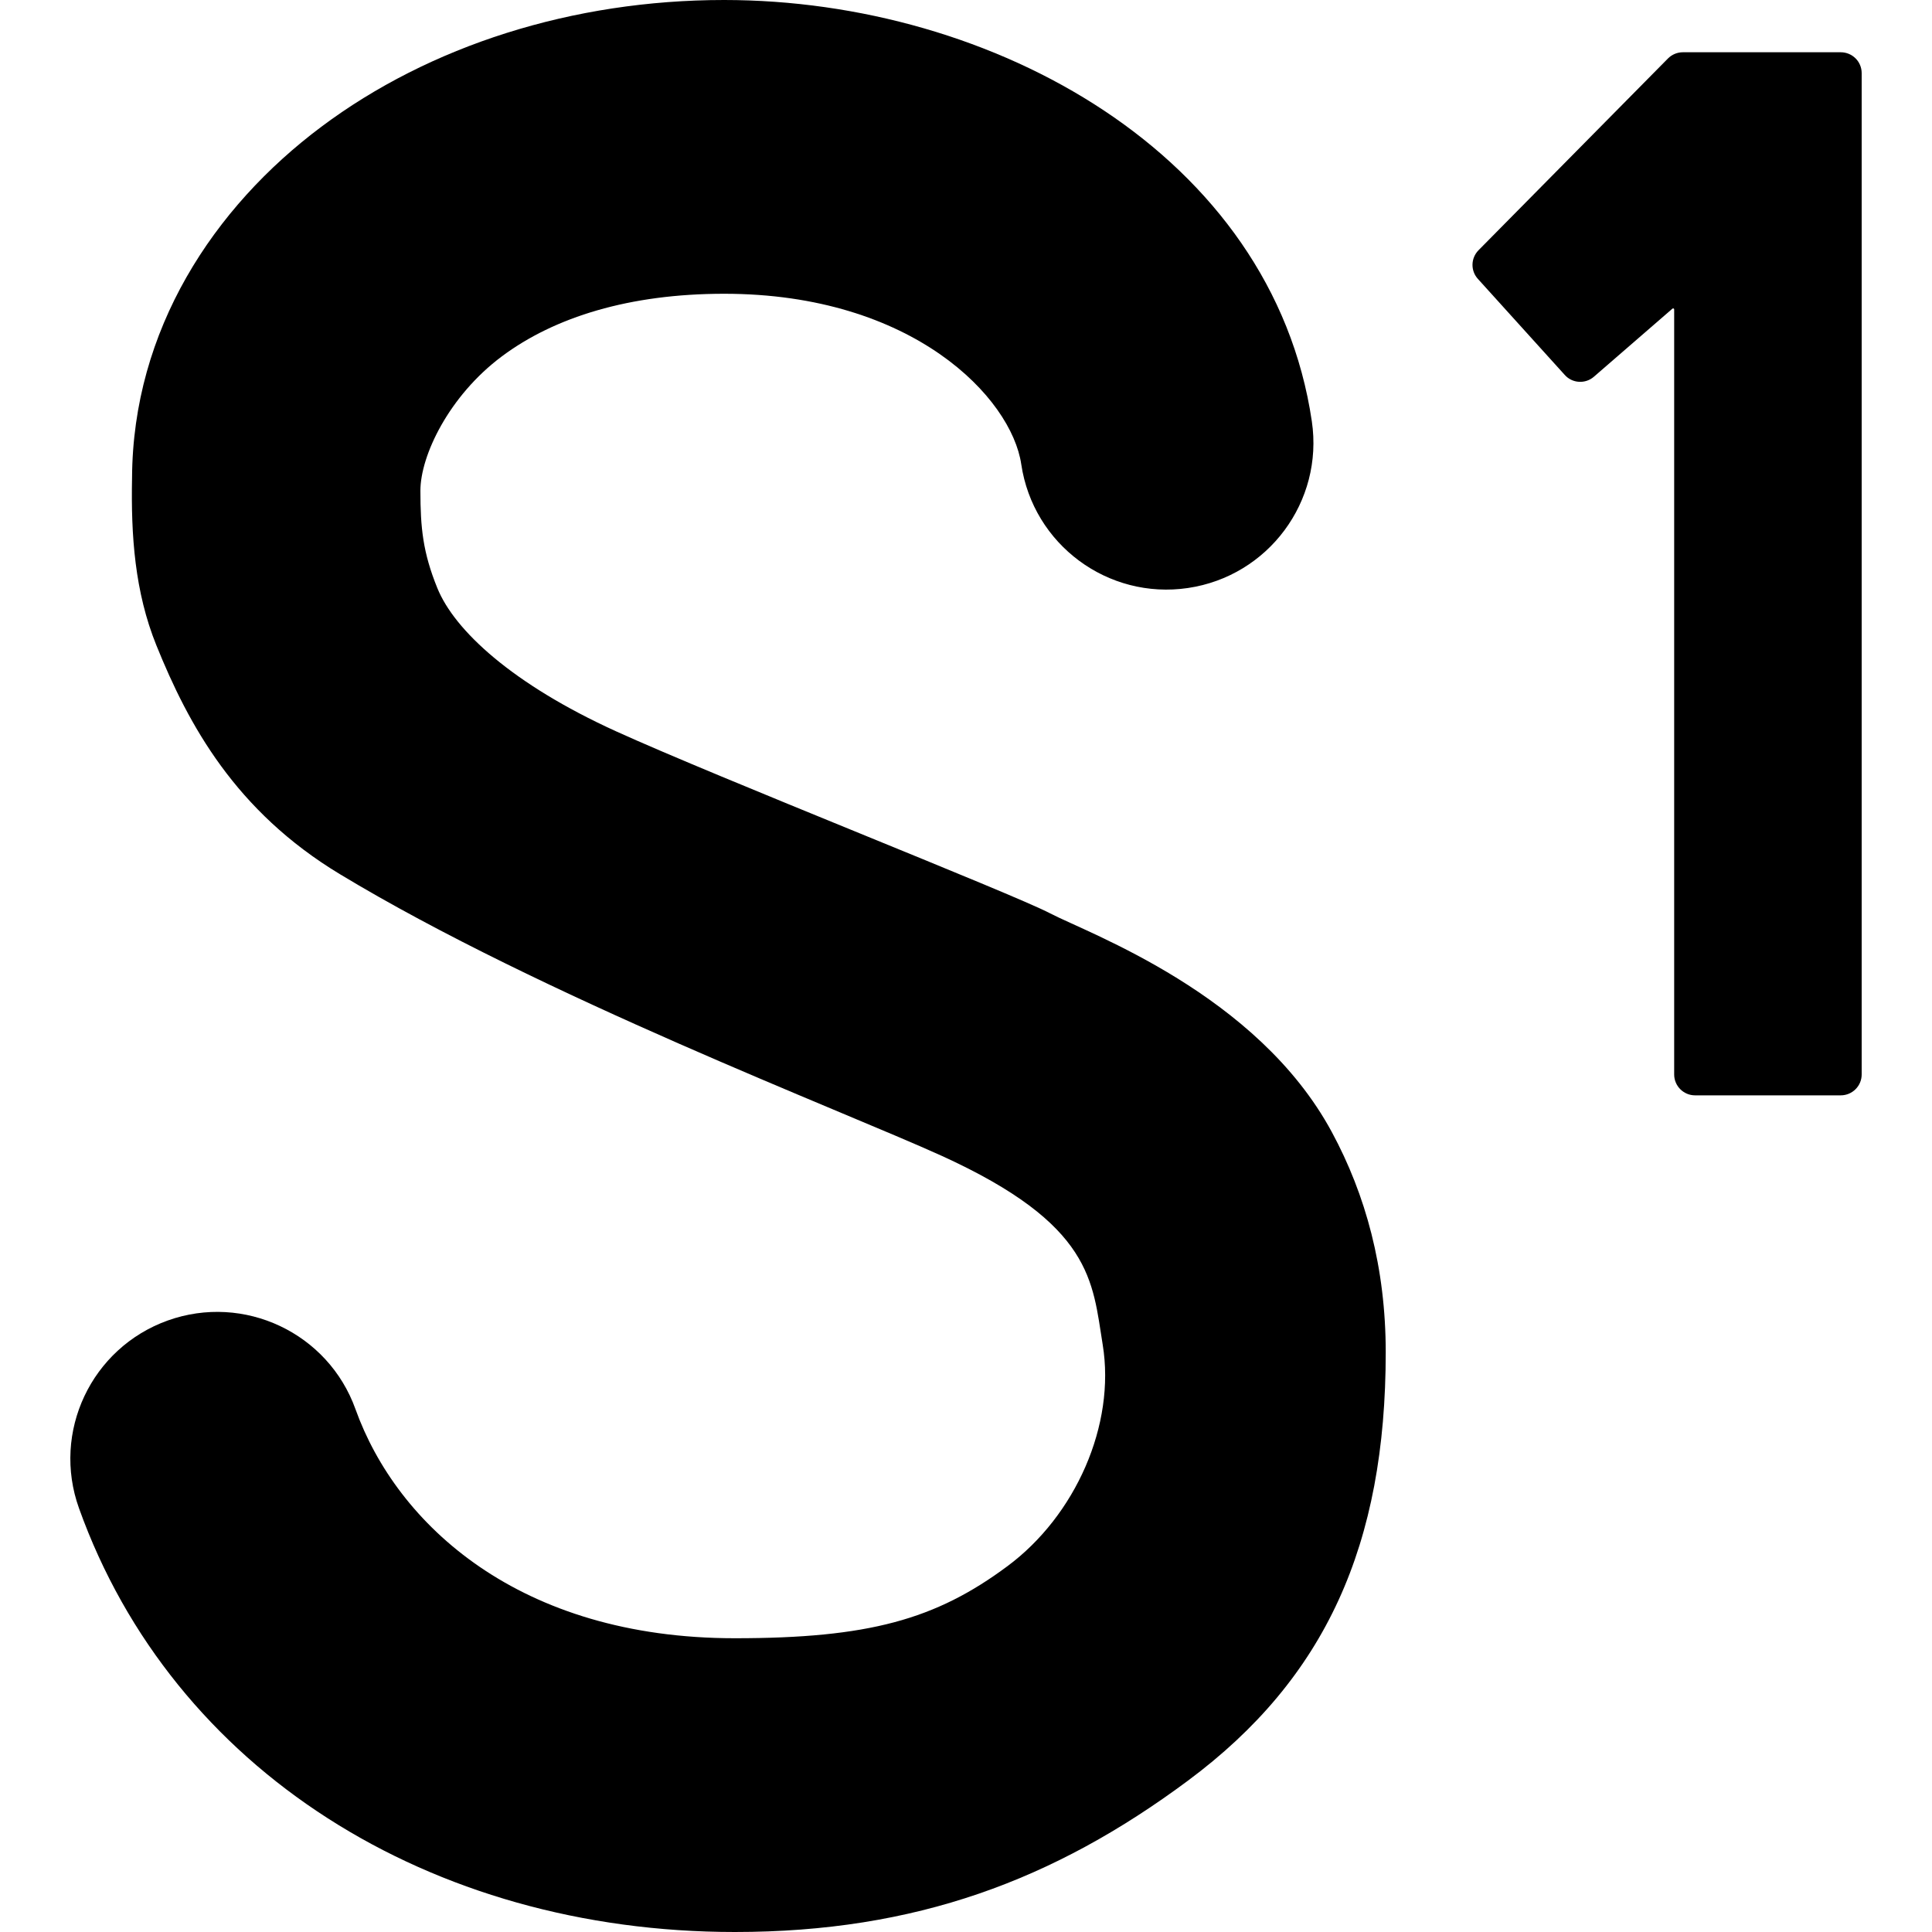
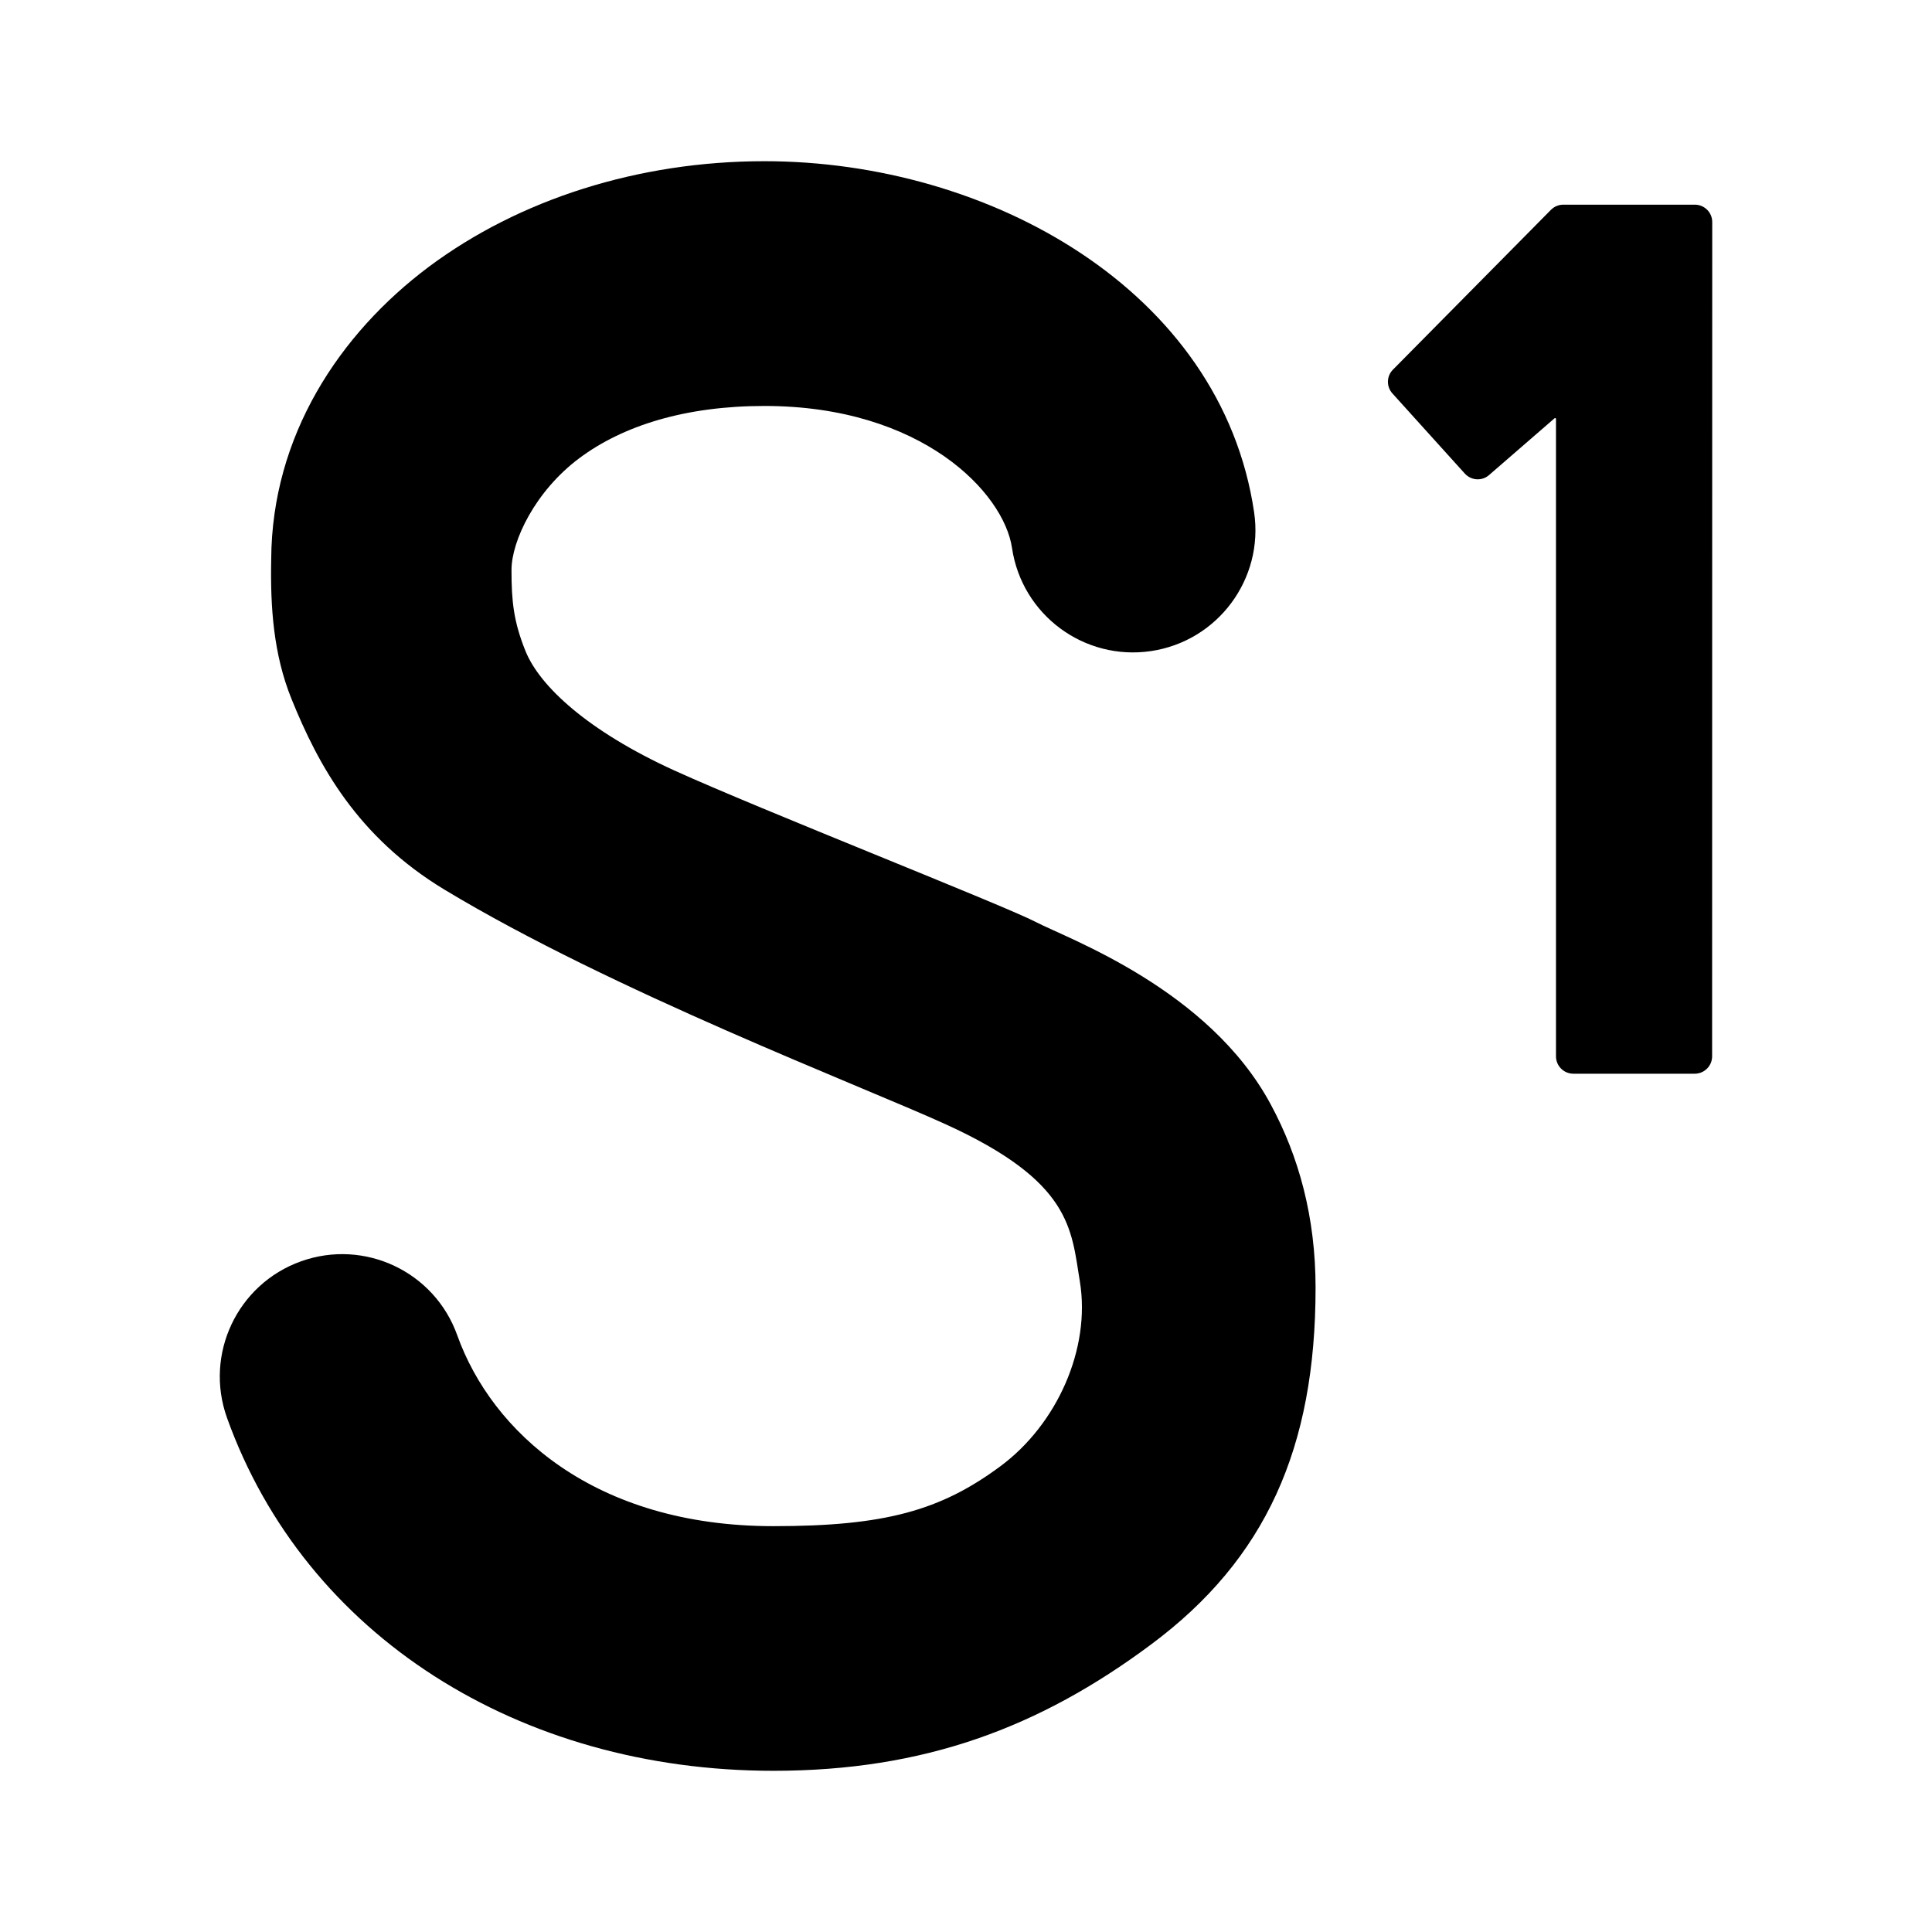
- <svg xmlns="http://www.w3.org/2000/svg" width="20" height="20" viewBox="0 0 20 20" fill="currentColor">
-   <path d="M19.272 0.757C19.272 0.637 19.175 0.541 19.055 0.541H17.421C17.363 0.541 17.308 0.564 17.267 0.605L15.306 2.59C15.225 2.672 15.222 2.802 15.299 2.887L16.198 3.881C16.276 3.969 16.411 3.977 16.5 3.9L17.313 3.195C17.32 3.189 17.331 3.194 17.331 3.203V11.123C17.331 11.242 17.428 11.339 17.547 11.339H19.055C19.175 11.339 19.272 11.242 19.272 11.123V0.757Z" />
-   <path d="M7.496 0C5.927 0 4.448 0.473 3.327 1.312C2.21 2.147 1.374 3.416 1.367 4.947C1.355 5.543 1.395 6.128 1.619 6.681C1.952 7.505 2.437 8.396 3.518 9.049C5.603 10.309 8.712 11.494 9.746 11.964C11.315 12.678 11.308 13.264 11.415 13.919C11.551 14.752 11.132 15.691 10.429 16.213C9.685 16.766 8.99 16.959 7.607 16.959C5.375 16.959 4.108 15.781 3.68 14.588C3.397 13.798 2.526 13.387 1.736 13.67C0.945 13.954 0.534 14.824 0.818 15.614C1.788 18.321 4.449 20 7.607 20C9.477 20 10.911 19.464 12.298 18.433C13.726 17.372 14.345 15.987 14.345 13.999C14.345 13.123 14.138 12.369 13.787 11.719C13.015 10.288 11.273 9.665 10.871 9.455C10.469 9.245 7.445 8.056 6.374 7.569C5.303 7.081 4.704 6.525 4.527 6.087C4.378 5.72 4.352 5.464 4.352 5.08C4.352 4.716 4.648 4.098 5.194 3.69C5.741 3.281 6.519 3.041 7.496 3.041C9.454 3.041 10.471 4.121 10.572 4.806C10.695 5.636 11.468 6.21 12.298 6.087C13.129 5.964 13.703 5.192 13.58 4.361C13.172 1.6 10.282 0 7.496 0Z" />
+ <svg width="16" height="16" viewBox="0 0 16 16" fill="currentColor">
+   <path d="m 14.18,1.839 c 0,-0.08 -0.065,-0.144 -0.144,-0.144 h -1.089 c -0.039,0 -0.075,0.015 -0.103,0.043 L 11.536,3.061 c -0.054,0.054 -0.056,0.141 -0.004,0.198 l 0.599,0.663 c 0.053,0.058 0.142,0.064 0.201,0.012 l 0.542,-0.47 c 0.005,-0.004 0.012,-7.265e-4 0.012,0.005 v 5.279 c 0,0.08 0.065,0.144 0.144,0.144 h 1.005 c 0.08,0 0.144,-0.065 0.144,-0.144 z" />
+   <path d="M 6.331,1.335 C 5.286,1.335 4.3,1.651 3.552,2.209 2.808,2.766 2.251,3.612 2.246,4.632 c -0.008,0.397 0.019,0.788 0.168,1.156 0.222,0.549 0.545,1.143 1.266,1.579 1.389,0.839 3.462,1.629 4.15,1.943 1.046,0.476 1.041,0.867 1.113,1.303 0.091,0.555 -0.188,1.181 -0.657,1.529 -0.496,0.368 -0.959,0.497 -1.881,0.497 -1.488,0 -2.333,-0.785 -2.618,-1.58 C 3.599,10.531 3.019,10.257 2.492,10.446 1.965,10.635 1.691,11.215 1.88,11.742 2.527,13.546 4.3,14.665 6.405,14.665 c 1.246,0 2.202,-0.357 3.126,-1.045 0.952,-0.707 1.364,-1.63 1.364,-2.955 0,-0.584 -0.138,-1.087 -0.372,-1.52 C 10.01,8.192 8.849,7.776 8.581,7.637 8.313,7.497 6.297,6.705 5.583,6.38 4.869,6.054 4.47,5.684 4.352,5.392 4.253,5.147 4.236,4.977 4.236,4.721 c 0,-0.242 0.197,-0.654 0.561,-0.926 0.364,-0.272 0.883,-0.433 1.534,-0.433 1.305,0 1.983,0.72 2.05,1.176 0.082,0.554 0.597,0.936 1.151,0.854 C 10.085,5.31 10.468,4.795 10.386,4.242 10.114,2.401 8.188,1.335 6.331,1.335 Z" />
</svg>
